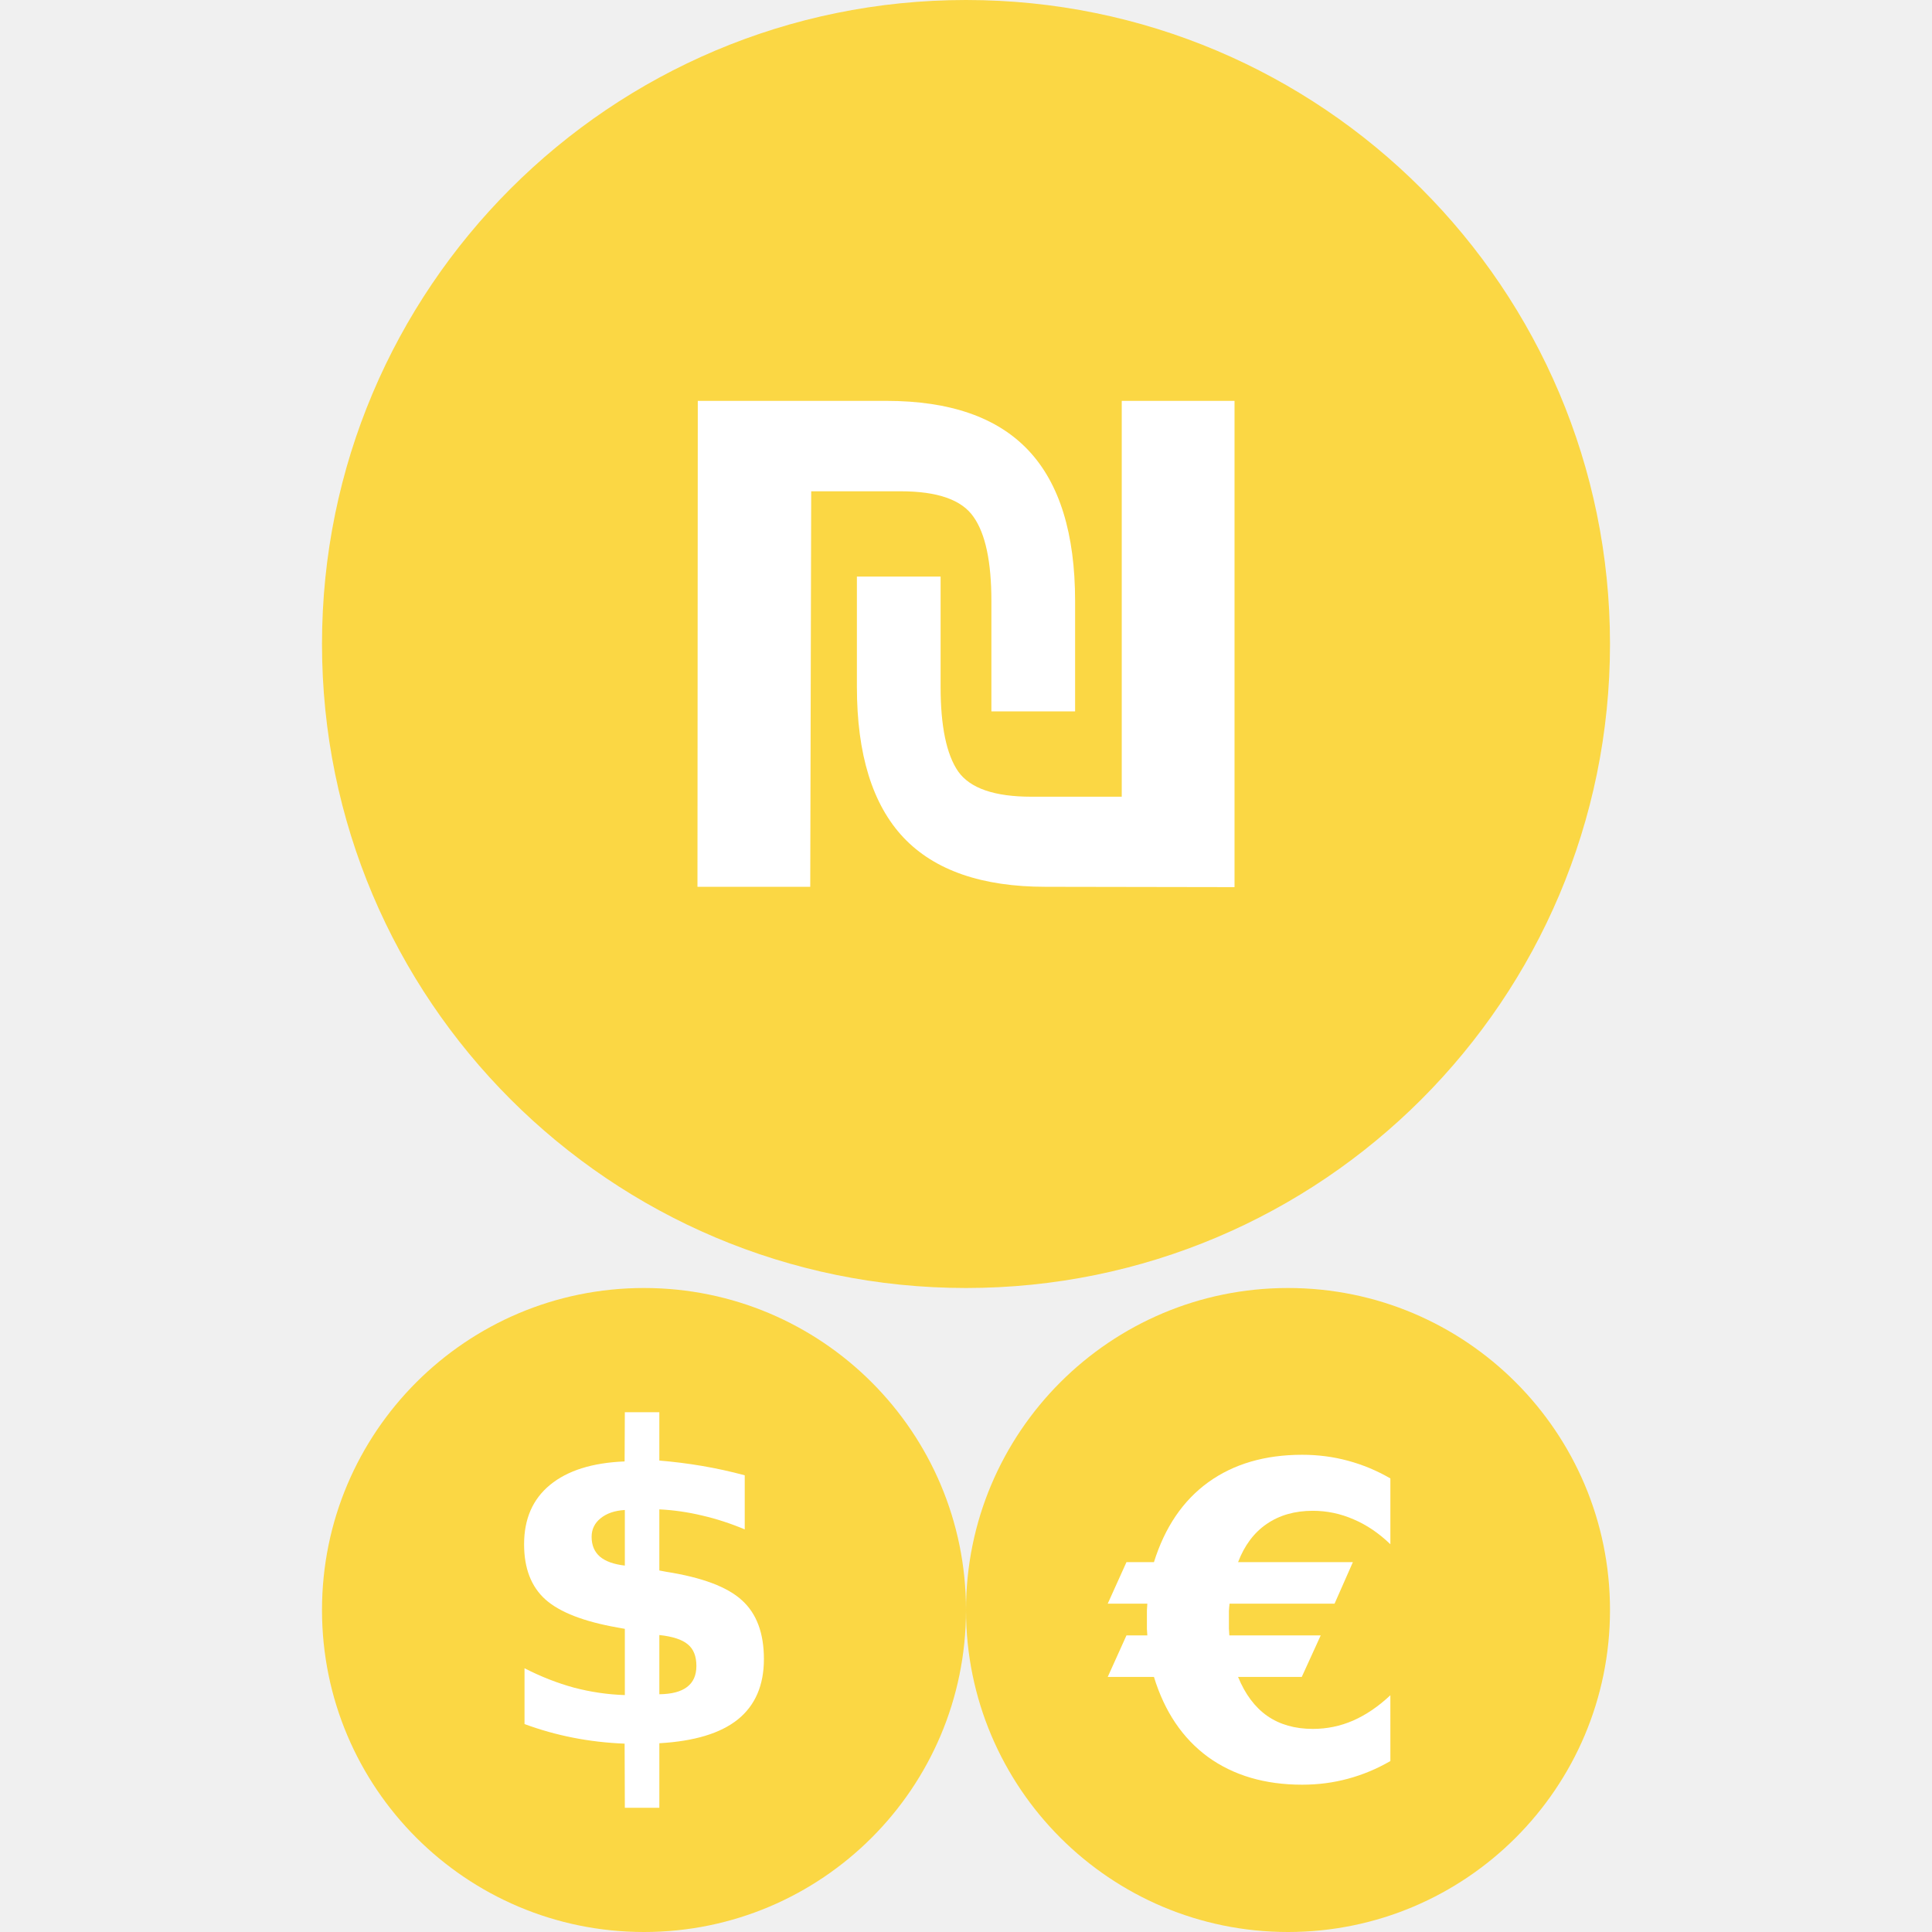
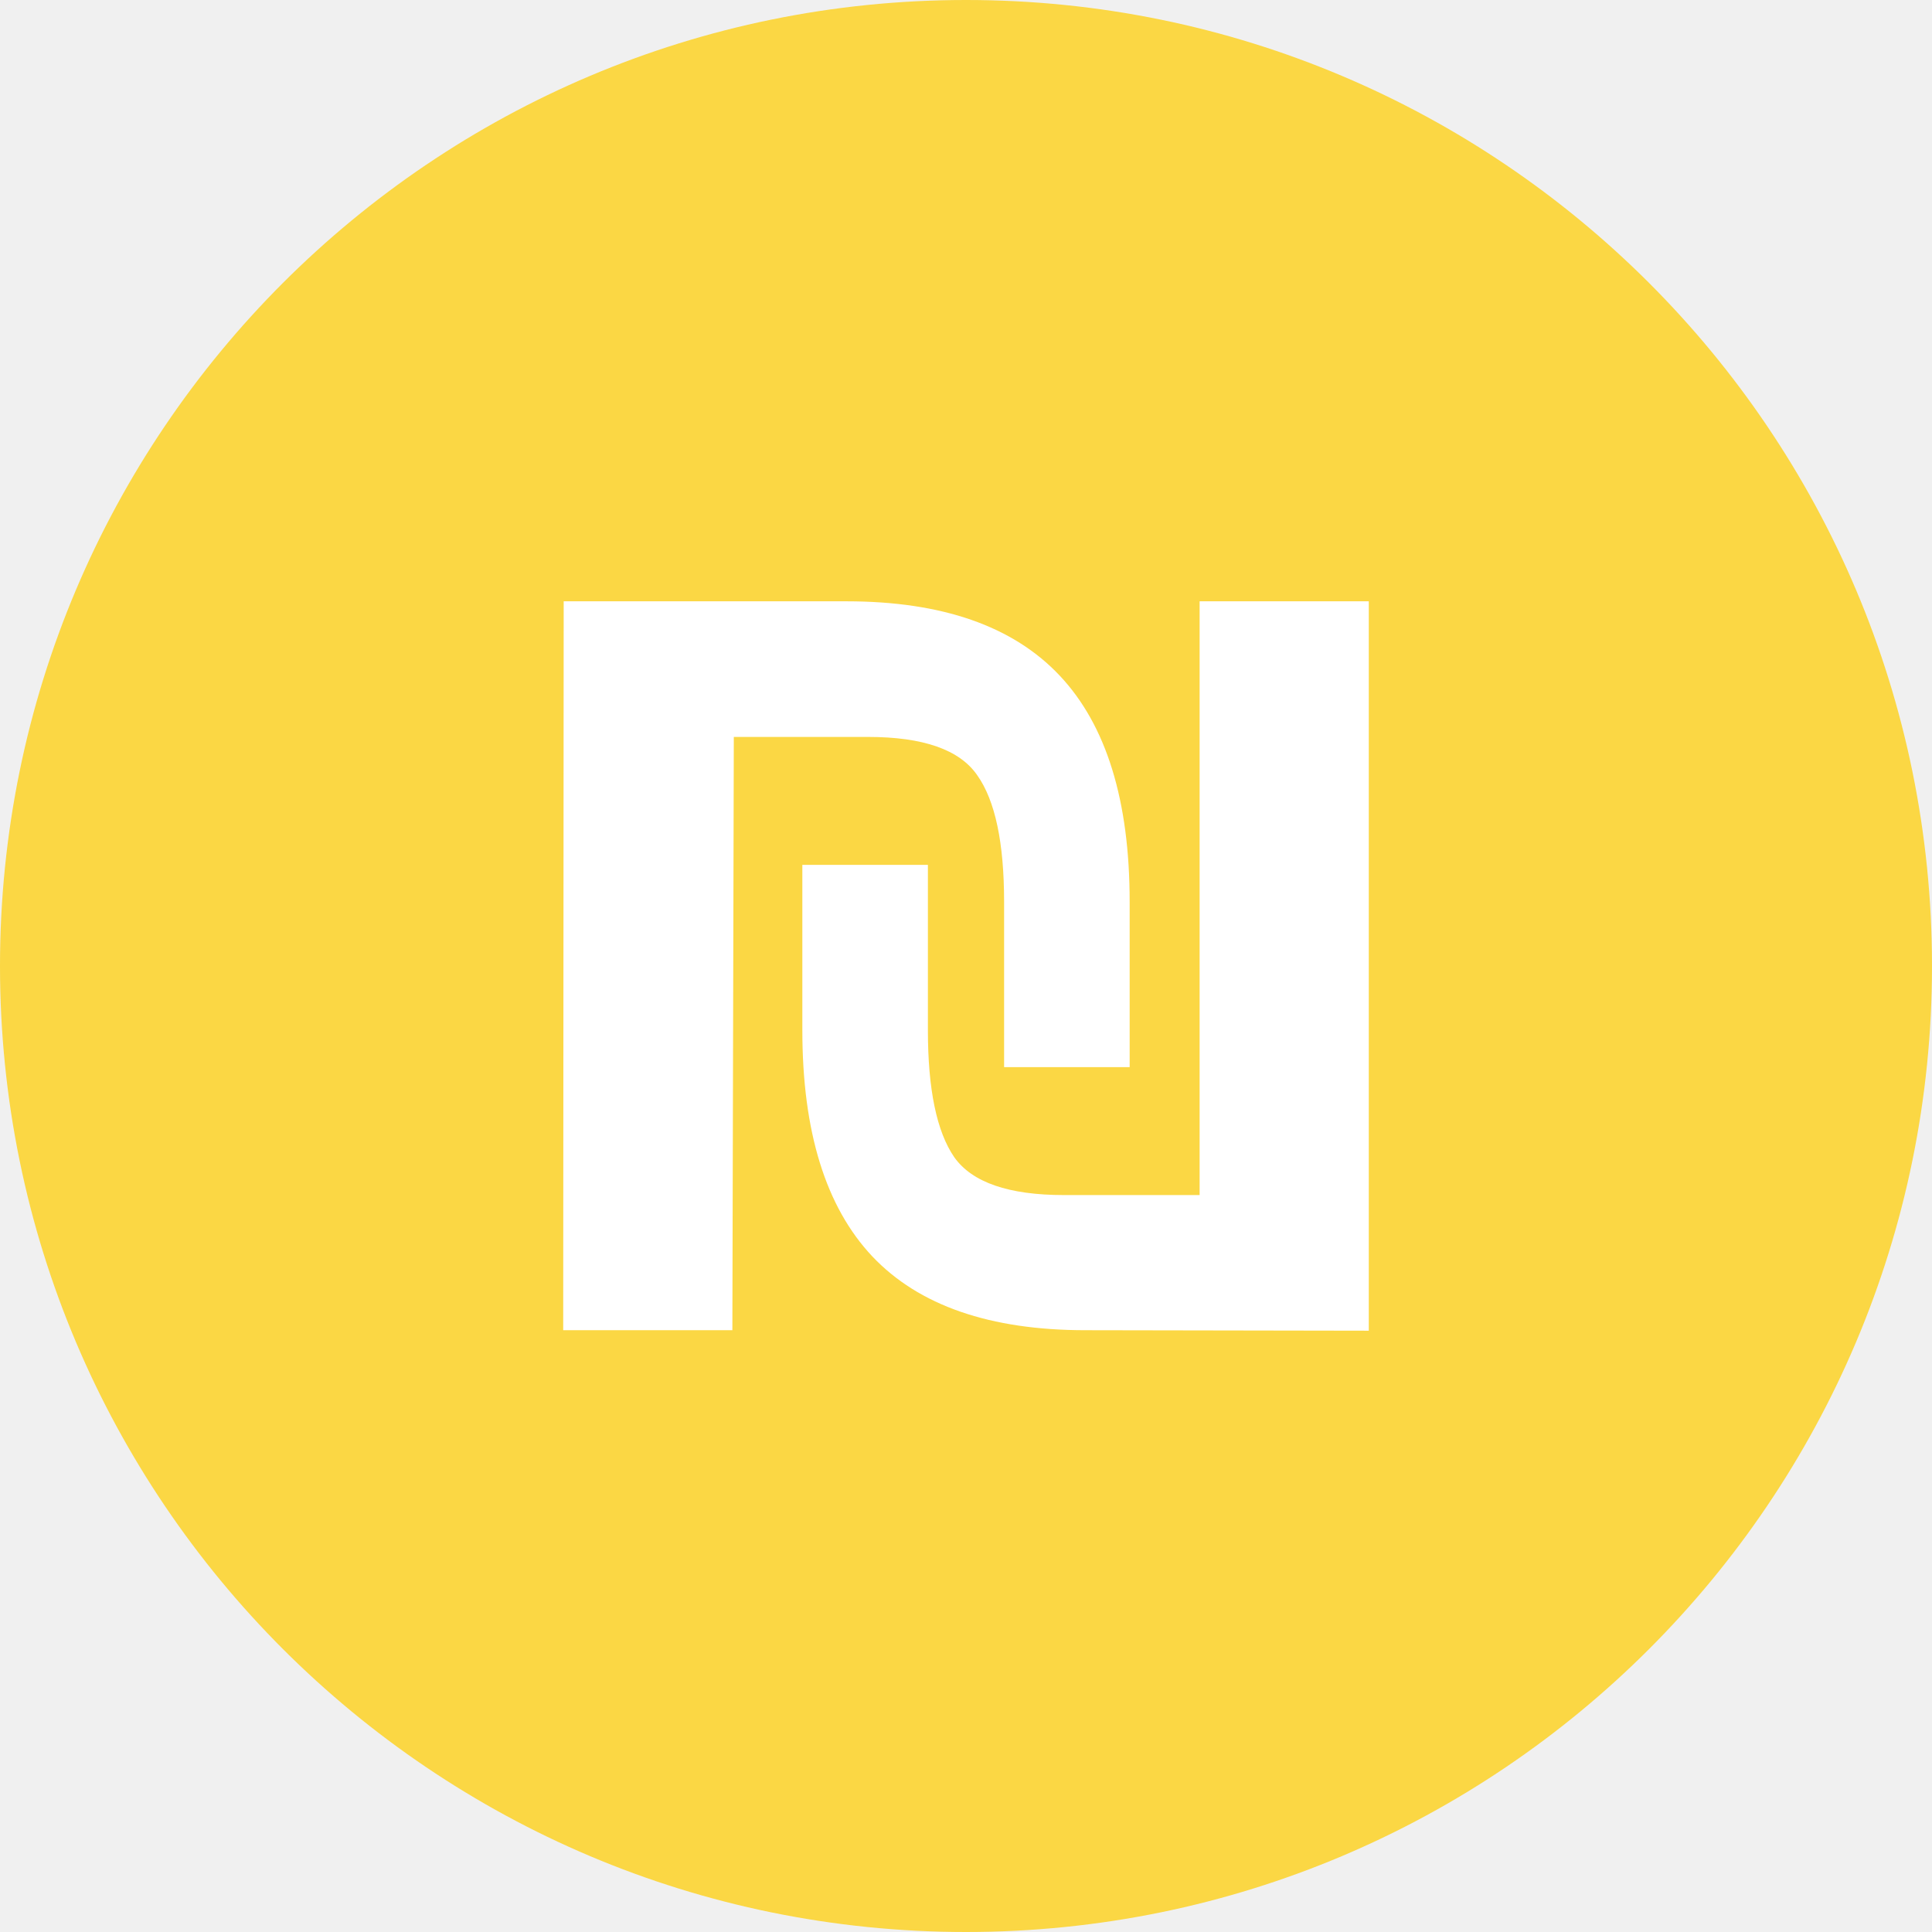
- <svg xmlns="http://www.w3.org/2000/svg" width="75mm" height="75mm" viewBox="0 0 75 75" version="1.1" id="svg8">
+ <svg xmlns="http://www.w3.org/2000/svg" width="50mm" height="50mm" viewBox="0 0 50 50" version="1.1" id="svg8">
  <defs id="defs2" />
-   <g id="layer1" transform="translate(0,-222)">
-     <g id="g878" transform="translate(-37.49999,167.012)">
+   <g id="layer1" transform="translate(0,-247)">
+     <g id="g878" transform="translate(-49.99999,192.012)">
      <circle r="25" cy="79.988" cx="75" id="path815" style="opacity:1;fill:#ffcc00;fill-opacity:0.718;stroke-width:0.25" />
      <g aria-label="₪" transform="matrix(0.2645833,0,0,0.2645833,-3.630349,-2.692734)" style="font-style:normal;font-variant:normal;font-weight:bold;font-stretch:normal;font-size:96px;line-height:1.25;font-family:sans-serif;-inkscape-font-specification:'sans-serif Bold';text-align:center;letter-spacing:0px;word-spacing:0px;text-anchor:middle;fill:#ffffff;fill-opacity:1;stroke:none" id="flowRoot817">
-         <path d="m 257.834,276.822 h 27.656 q 14.016,0 20.859,7.266 6.844,7.266 6.844,22.125 v 16.172 h -12.281 v -16.172 q 0,-8.672 -2.625,-12.375 -2.578,-3.75 -10.688,-3.75 h -13.125 l -0.141,58.031 h -16.547 z m 78.75,71.344 -27.703,-0.047 q -14.016,0 -20.859,-7.219 -6.844,-7.266 -6.844,-22.125 v -16.172 h 12.281 v 16.172 q 0,8.672 2.578,12.422 2.625,3.703 10.734,3.703 h 13.266 v -58.078 h 16.547 z" style="" id="path883" />
+         <path d="m 257.834,276.822 h 27.656 q 14.016,0 20.859,7.266 6.844,7.266 6.844,22.125 v 16.172 h -12.281 v -16.172 q 0,-8.672 -2.625,-12.375 -2.578,-3.75 -10.688,-3.75 h -13.125 l -0.141,58.031 h -16.547 z m 78.75,71.344 -27.703,-0.047 q -14.016,0 -20.859,-7.219 -6.844,-7.266 -6.844,-22.125 V 302.603 h 12.281 v 16.172 q 0,8.672 2.578,12.422 2.625,3.703 10.734,3.703 h 13.266 v -58.078 h 16.547 z" id="path883" />
      </g>
-       <circle r="12.5" style="opacity:1;fill:#ffcc00;fill-opacity:0.718;stroke-width:0.125" id="circle825" cx="62.5" cy="117.488" />
-       <circle cy="117.488" cx="87.5" id="circle829" style="opacity:1;fill:#ffcc00;fill-opacity:0.718;stroke-width:0.125" r="12.5" />
-       <g aria-label="$" transform="matrix(0.2645833,0,0,0.2645833,0.9595635,-2.207528)" style="font-style:normal;font-variant:normal;font-weight:bold;font-stretch:normal;font-size:40px;line-height:1.25;font-family:sans-serif;-inkscape-font-specification:'sans-serif Bold';letter-spacing:0px;word-spacing:0px;fill:#ffffff;fill-opacity:1;stroke:none" id="flowRoot831">
-         <path d="m 234.844,481.408 h -5.062 l -0.031,-9.406 q -3.906,-0.156 -7.562,-0.875 -3.656,-0.719 -7.125,-2 v -8.188 q 3.594,1.844 7.25,2.844 3.688,0.969 7.469,1.094 V 455.158 L 228.75,454.971 q -7.469,-1.312 -10.625,-4.125 -3.125,-2.812 -3.125,-8.094 0,-5.594 3.812,-8.719 3.844,-3.156 10.938,-3.438 l 0.031,-7.219 h 5.062 v 7.094 q 3.125,0.25 6.25,0.781 3.125,0.531 6.281,1.375 v 7.938 q -3.125,-1.312 -6.25,-2.031 -3.125,-0.75 -6.281,-0.906 v 8.969 l 1,0.188 q 7.938,1.25 11.125,4.188 3.219,2.906 3.219,8.625 0,5.75 -3.812,8.844 -3.812,3.062 -11.531,3.5 z m -5.062,-35.531 v -8.156 q -2.219,0.125 -3.562,1.219 -1.312,1.062 -1.312,2.719 0,1.844 1.219,2.906 1.219,1.031 3.656,1.312 z m 5.062,10.188 v 8.688 q 2.719,-0.031 4.062,-1.062 1.375,-1.031 1.375,-3.094 0,-2.125 -1.25,-3.156 -1.25,-1.062 -4.188,-1.375 z" style="font-style:normal;font-variant:normal;font-weight:bold;font-stretch:normal;font-size:64px;font-family:sans-serif;-inkscape-font-specification:'sans-serif Bold';fill:#ffffff" id="path880" />
-       </g>
-       <g aria-label="€" transform="matrix(0.2645833,0,0,0.2645833,-0.818499,-2.365953)" style="font-style:normal;font-variant:normal;font-weight:bold;font-stretch:normal;font-size:64px;line-height:1.25;font-family:sans-serif;-inkscape-font-specification:'sans-serif Bold';letter-spacing:0px;word-spacing:0px;fill:#ffffff;fill-opacity:1;stroke:none" id="flowRoot839">
-         <path d="m 348.822,475.154 q -2.969,1.719 -6.219,2.594 -3.219,0.875 -6.719,0.875 -8.188,0 -13.812,-4.062 -5.594,-4.094 -7.938,-11.75 h -6.781 l 2.75,-6.094 h 3.062 q -0.031,-0.438 -0.062,-0.906 0,-0.5 0,-1.375 0,-0.906 0,-1.406 0.031,-0.5 0.062,-0.969 h -5.812 l 2.75,-6.094 h 4.031 q 2.406,-7.688 7.969,-11.719 5.594,-4.031 13.781,-4.031 3.5,0 6.719,0.875 3.25,0.875 6.219,2.594 v 9.656 q -2.531,-2.438 -5.406,-3.656 -2.875,-1.25 -5.969,-1.25 -3.969,0 -6.781,1.938 -2.781,1.906 -4.188,5.594 h 16.844 l -2.688,6.094 h -15.406 q -0.062,0.5 -0.094,1.062 0,0.562 0,1.688 0,0.406 0,0.906 0.031,0.469 0.062,1 h 13.406 l -2.781,6.094 h -9.344 q 1.562,3.812 4.281,5.719 2.75,1.906 6.688,1.906 3.094,0 5.906,-1.219 2.844,-1.25 5.469,-3.719 z" style="font-style:normal;font-variant:normal;font-weight:bold;font-stretch:normal;font-size:64px;font-family:sans-serif;-inkscape-font-specification:'sans-serif Bold';fill:#ffffff" id="path886" />
-       </g>
+       <g aria-label="$" transform="matrix(0.2645833,0,0,0.2645833,0.9595635,-2.207528)" style="font-style:normal;font-variant:normal;font-weight:bold;font-stretch:normal;font-size:40px;line-height:1.25;font-family:sans-serif;-inkscape-font-specification:'sans-serif Bold';letter-spacing:0px;word-spacing:0px;fill:#ffffff;fill-opacity:1;stroke:none" id="flowRoot831" />
+       <g aria-label="€" transform="matrix(0.2645833,0,0,0.2645833,-0.818499,-2.365953)" style="font-style:normal;font-variant:normal;font-weight:bold;font-stretch:normal;font-size:64px;line-height:1.25;font-family:sans-serif;-inkscape-font-specification:'sans-serif Bold';letter-spacing:0px;word-spacing:0px;fill:#ffffff;fill-opacity:1;stroke:none" id="flowRoot839" />
    </g>
  </g>
</svg>
